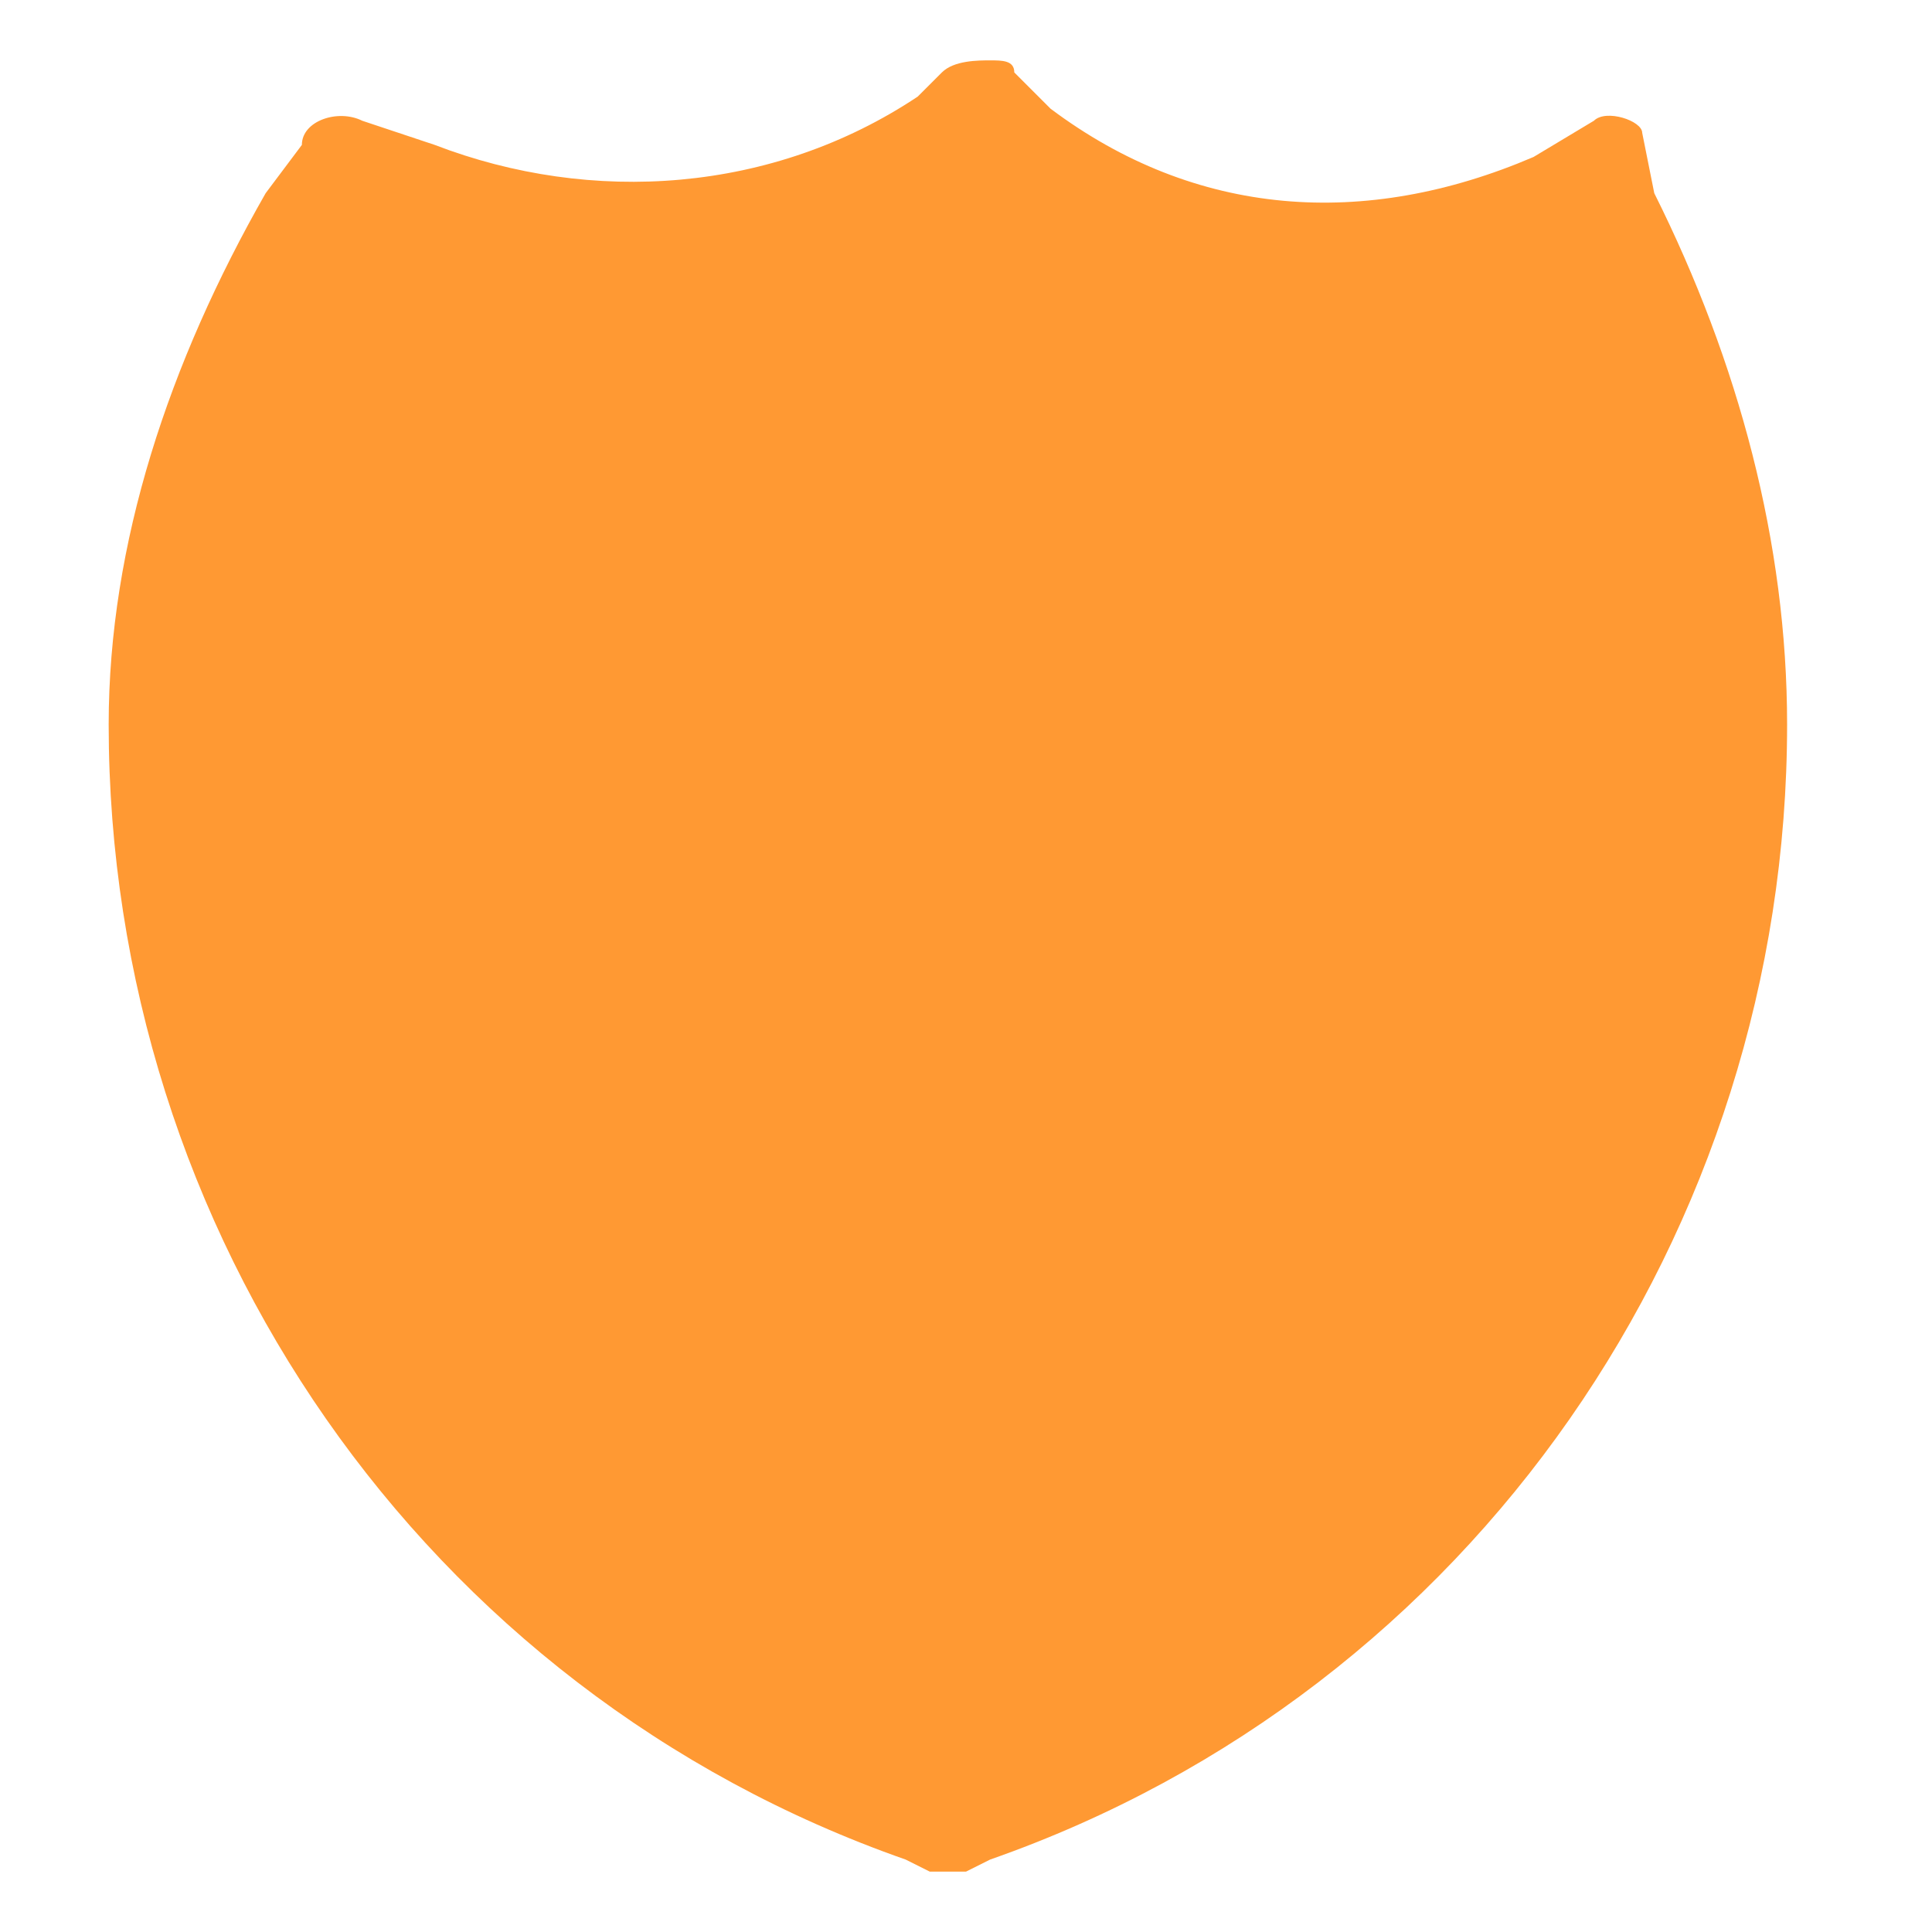
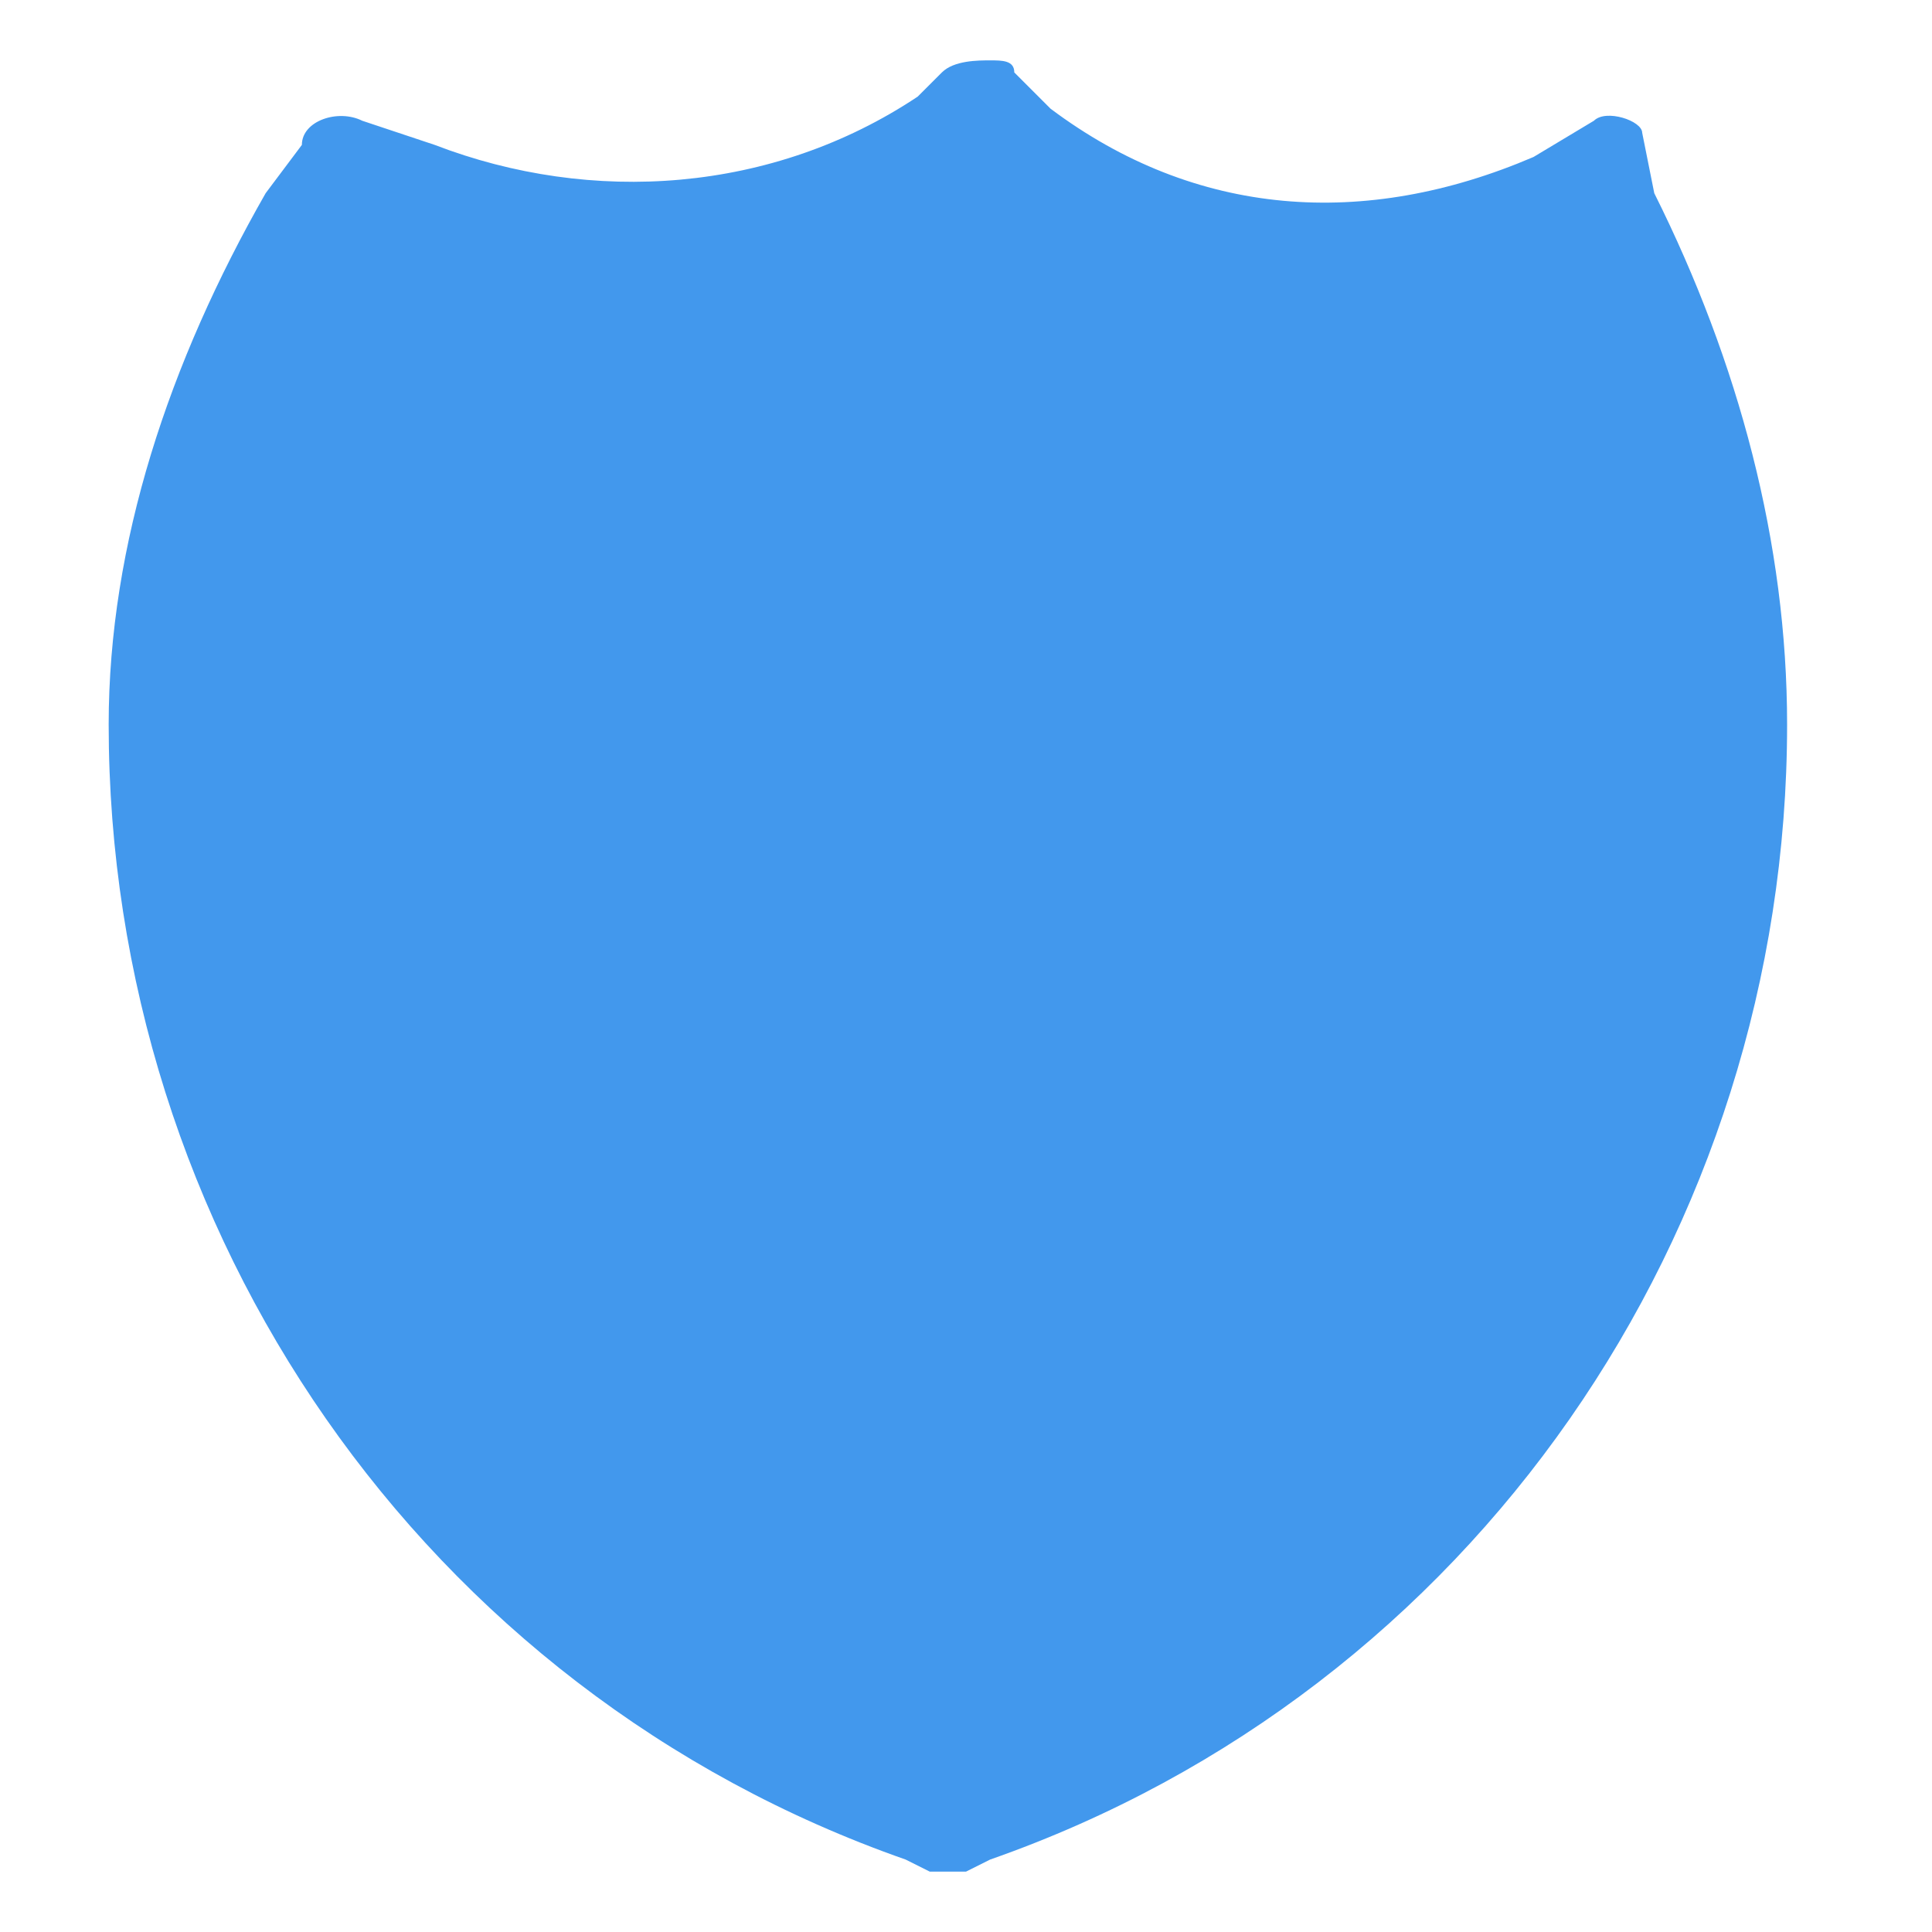
<svg viewBox="0 0 16 16">
-   <path fill="#FF9933" d="M8.2,0.5c-0.1,0-0.3,0-0.4,0.1L7.6,0.8l0,0c-1.2,0.8-2.7,0.9-4,0.4L3,1C2.8,0.9,2.5,1,2.5,1.2L2.2,1.6 C1.4,3,0.9,4.5,0.9,6c0,4.2,2.6,8,6.6,9.4l0.2,0.1c0.1,0,0.2,0,0.3,0l0.2-0.1l0,0c4-1.4,6.6-5.2,6.6-9.4c0-1.5-0.4-3-1.1-4.4 l-0.1-0.5C13.6,1,13.3,0.9,13.2,1l-0.5,0.3l0,0c-1.4,0.6-2.8,0.5-4-0.4l0,0L8.4,0.6C8.4,0.5,8.3,0.5,8.2,0.5L8.2,0.5z" />
+   <path fill="#4298ED" d="M8.2,0.5c-0.1,0-0.3,0-0.4,0.1L7.6,0.8l0,0c-1.2,0.8-2.7,0.9-4,0.4L3,1C2.8,0.9,2.5,1,2.5,1.2L2.2,1.6 C1.4,3,0.9,4.5,0.9,6c0,4.2,2.6,8,6.6,9.4l0.2,0.1c0.1,0,0.2,0,0.3,0l0.2-0.1l0,0c4-1.4,6.6-5.2,6.6-9.4c0-1.5-0.4-3-1.1-4.4 l-0.1-0.5C13.6,1,13.3,0.9,13.2,1l-0.5,0.3l0,0c-1.4,0.6-2.8,0.5-4-0.4l0,0L8.4,0.6C8.4,0.5,8.3,0.5,8.2,0.5L8.2,0.5z" />
</svg>
